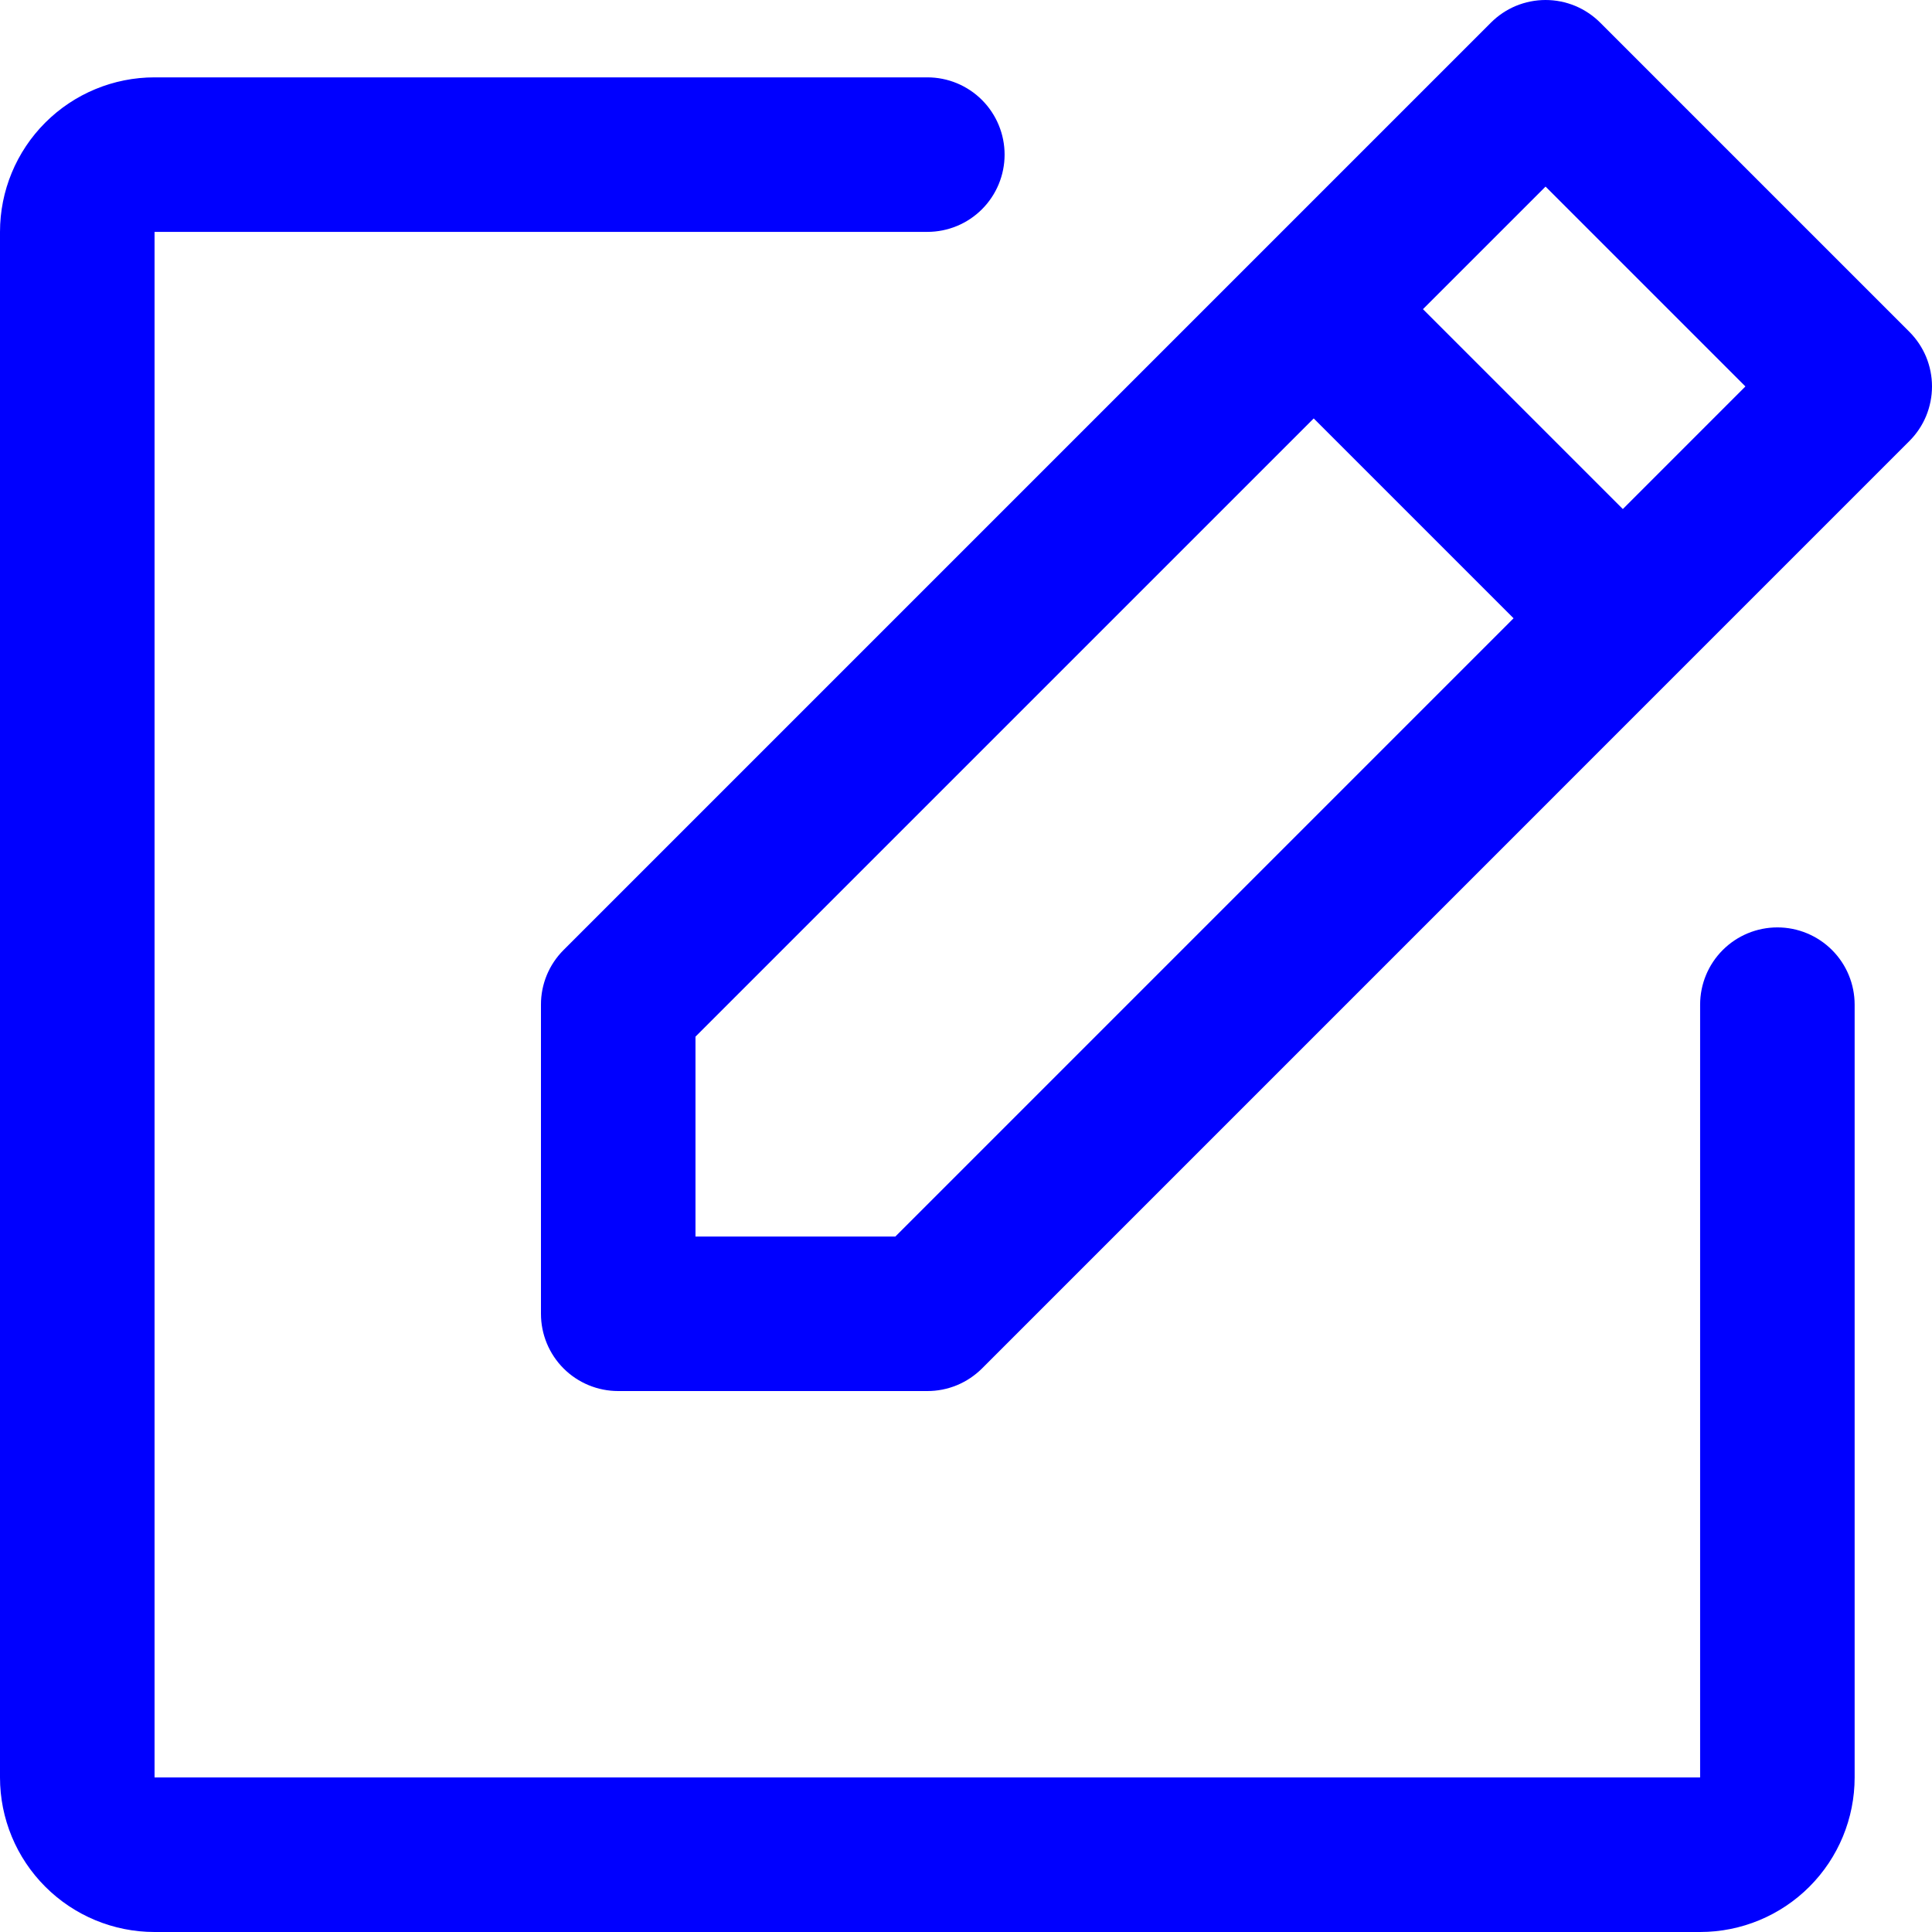
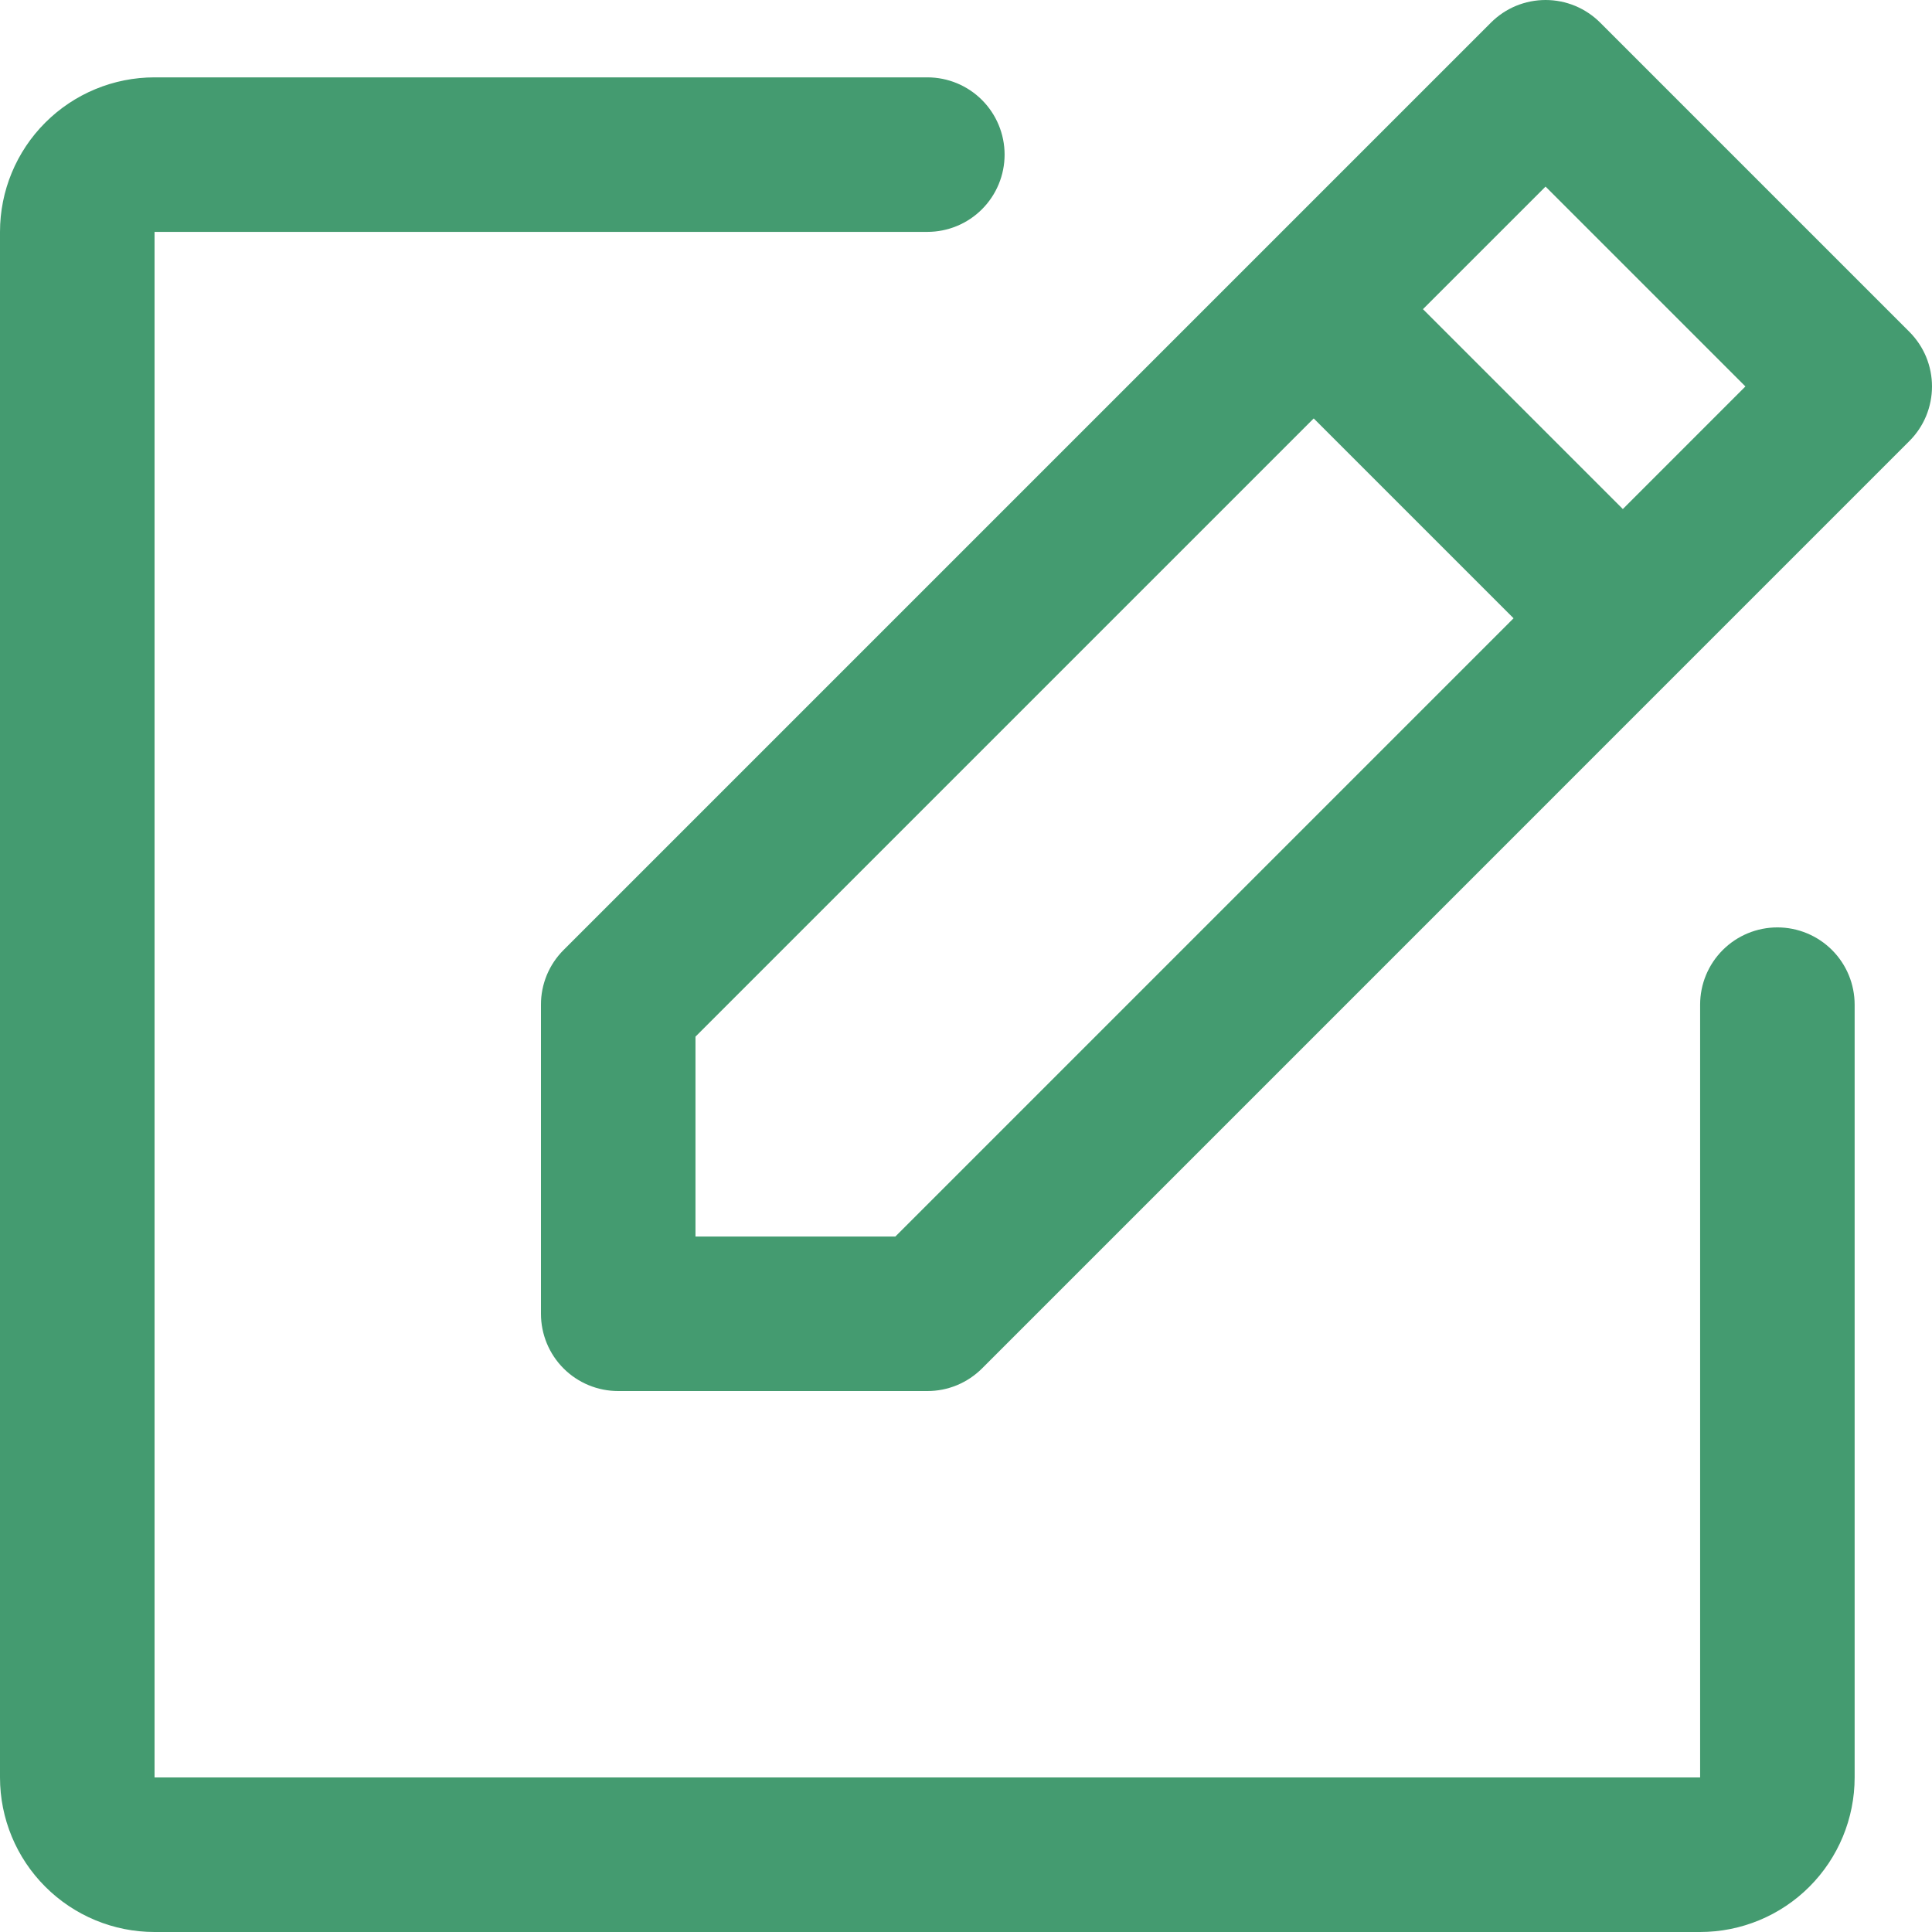
<svg xmlns="http://www.w3.org/2000/svg" width="50" height="50" viewBox="0 0 50 50" fill="none">
-   <path d="M49.413 8.586L41.414 0.587C41.228 0.401 41.007 0.253 40.765 0.152C40.522 0.052 40.262 0 39.999 0C39.736 0 39.476 0.052 39.233 0.152C38.99 0.253 38.77 0.401 38.584 0.587L14.585 24.586C14.399 24.772 14.252 24.992 14.151 25.235C14.051 25.478 13.999 25.738 14 26.001V34.001C14 34.531 14.21 35.04 14.585 35.415C14.96 35.79 15.469 36 15.999 36H23.999C24.262 36.001 24.522 35.949 24.765 35.849C25.008 35.748 25.228 35.601 25.414 35.416L49.413 11.416C49.599 11.23 49.747 11.01 49.848 10.767C49.948 10.524 50 10.264 50 10.001C50 9.738 49.948 9.478 49.848 9.235C49.747 8.993 49.599 8.772 49.413 8.586ZM23.172 32.001H17.999V26.828L33.999 10.829L39.171 16.001L23.172 32.001ZM41.999 13.174L36.826 8.001L39.999 4.829L45.171 10.001L41.999 13.174ZM47.998 26.001V46C47.998 47.061 47.577 48.078 46.827 48.828C46.077 49.579 45.059 50 43.999 50H4C2.939 50 1.922 49.579 1.172 48.828C0.421 48.078 0 47.061 0 46V6.001C0 4.941 0.421 3.923 1.172 3.173C1.922 2.423 2.939 2.002 4 2.002H23.999C24.53 2.002 25.038 2.212 25.413 2.587C25.788 2.962 25.999 3.471 25.999 4.001C25.999 4.532 25.788 5.041 25.413 5.416C25.038 5.791 24.53 6.001 23.999 6.001H4V46H43.999V26.001C43.999 25.47 44.209 24.962 44.584 24.587C44.959 24.212 45.468 24.001 45.999 24.001C46.529 24.001 47.038 24.212 47.413 24.587C47.788 24.962 47.998 25.47 47.998 26.001Z" fill="#0000FF" />
+   <path d="M49.413 8.586L41.414 0.587C41.228 0.401 41.007 0.253 40.765 0.152C40.522 0.052 40.262 0 39.999 0C39.736 0 39.476 0.052 39.233 0.152C38.99 0.253 38.77 0.401 38.584 0.587L14.585 24.586C14.399 24.772 14.252 24.992 14.151 25.235C14.051 25.478 13.999 25.738 14 26.001V34.001C14 34.531 14.21 35.04 14.585 35.415C14.96 35.79 15.469 36 15.999 36H23.999C24.262 36.001 24.522 35.949 24.765 35.849C25.008 35.748 25.228 35.601 25.414 35.416L49.413 11.416C49.599 11.23 49.747 11.01 49.848 10.767C49.948 10.524 50 10.264 50 10.001C50 9.738 49.948 9.478 49.848 9.235C49.747 8.993 49.599 8.772 49.413 8.586ZM23.172 32.001H17.999V26.828L33.999 10.829L39.171 16.001L23.172 32.001ZM41.999 13.174L36.826 8.001L39.999 4.829L45.171 10.001L41.999 13.174ZM47.998 26.001V46C47.998 47.061 47.577 48.078 46.827 48.828C46.077 49.579 45.059 50 43.999 50H4C2.939 50 1.922 49.579 1.172 48.828C0.421 48.078 0 47.061 0 46V6.001C0 4.941 0.421 3.923 1.172 3.173C1.922 2.423 2.939 2.002 4 2.002H23.999C24.53 2.002 25.038 2.212 25.413 2.587C25.788 2.962 25.999 3.471 25.999 4.001C25.999 4.532 25.788 5.041 25.413 5.416C25.038 5.791 24.53 6.001 23.999 6.001H4V46H43.999V26.001C43.999 25.47 44.209 24.962 44.584 24.587C44.959 24.212 45.468 24.001 45.999 24.001C46.529 24.001 47.038 24.212 47.413 24.587C47.788 24.962 47.998 25.47 47.998 26.001Z" fill="#449B70" />
</svg>
